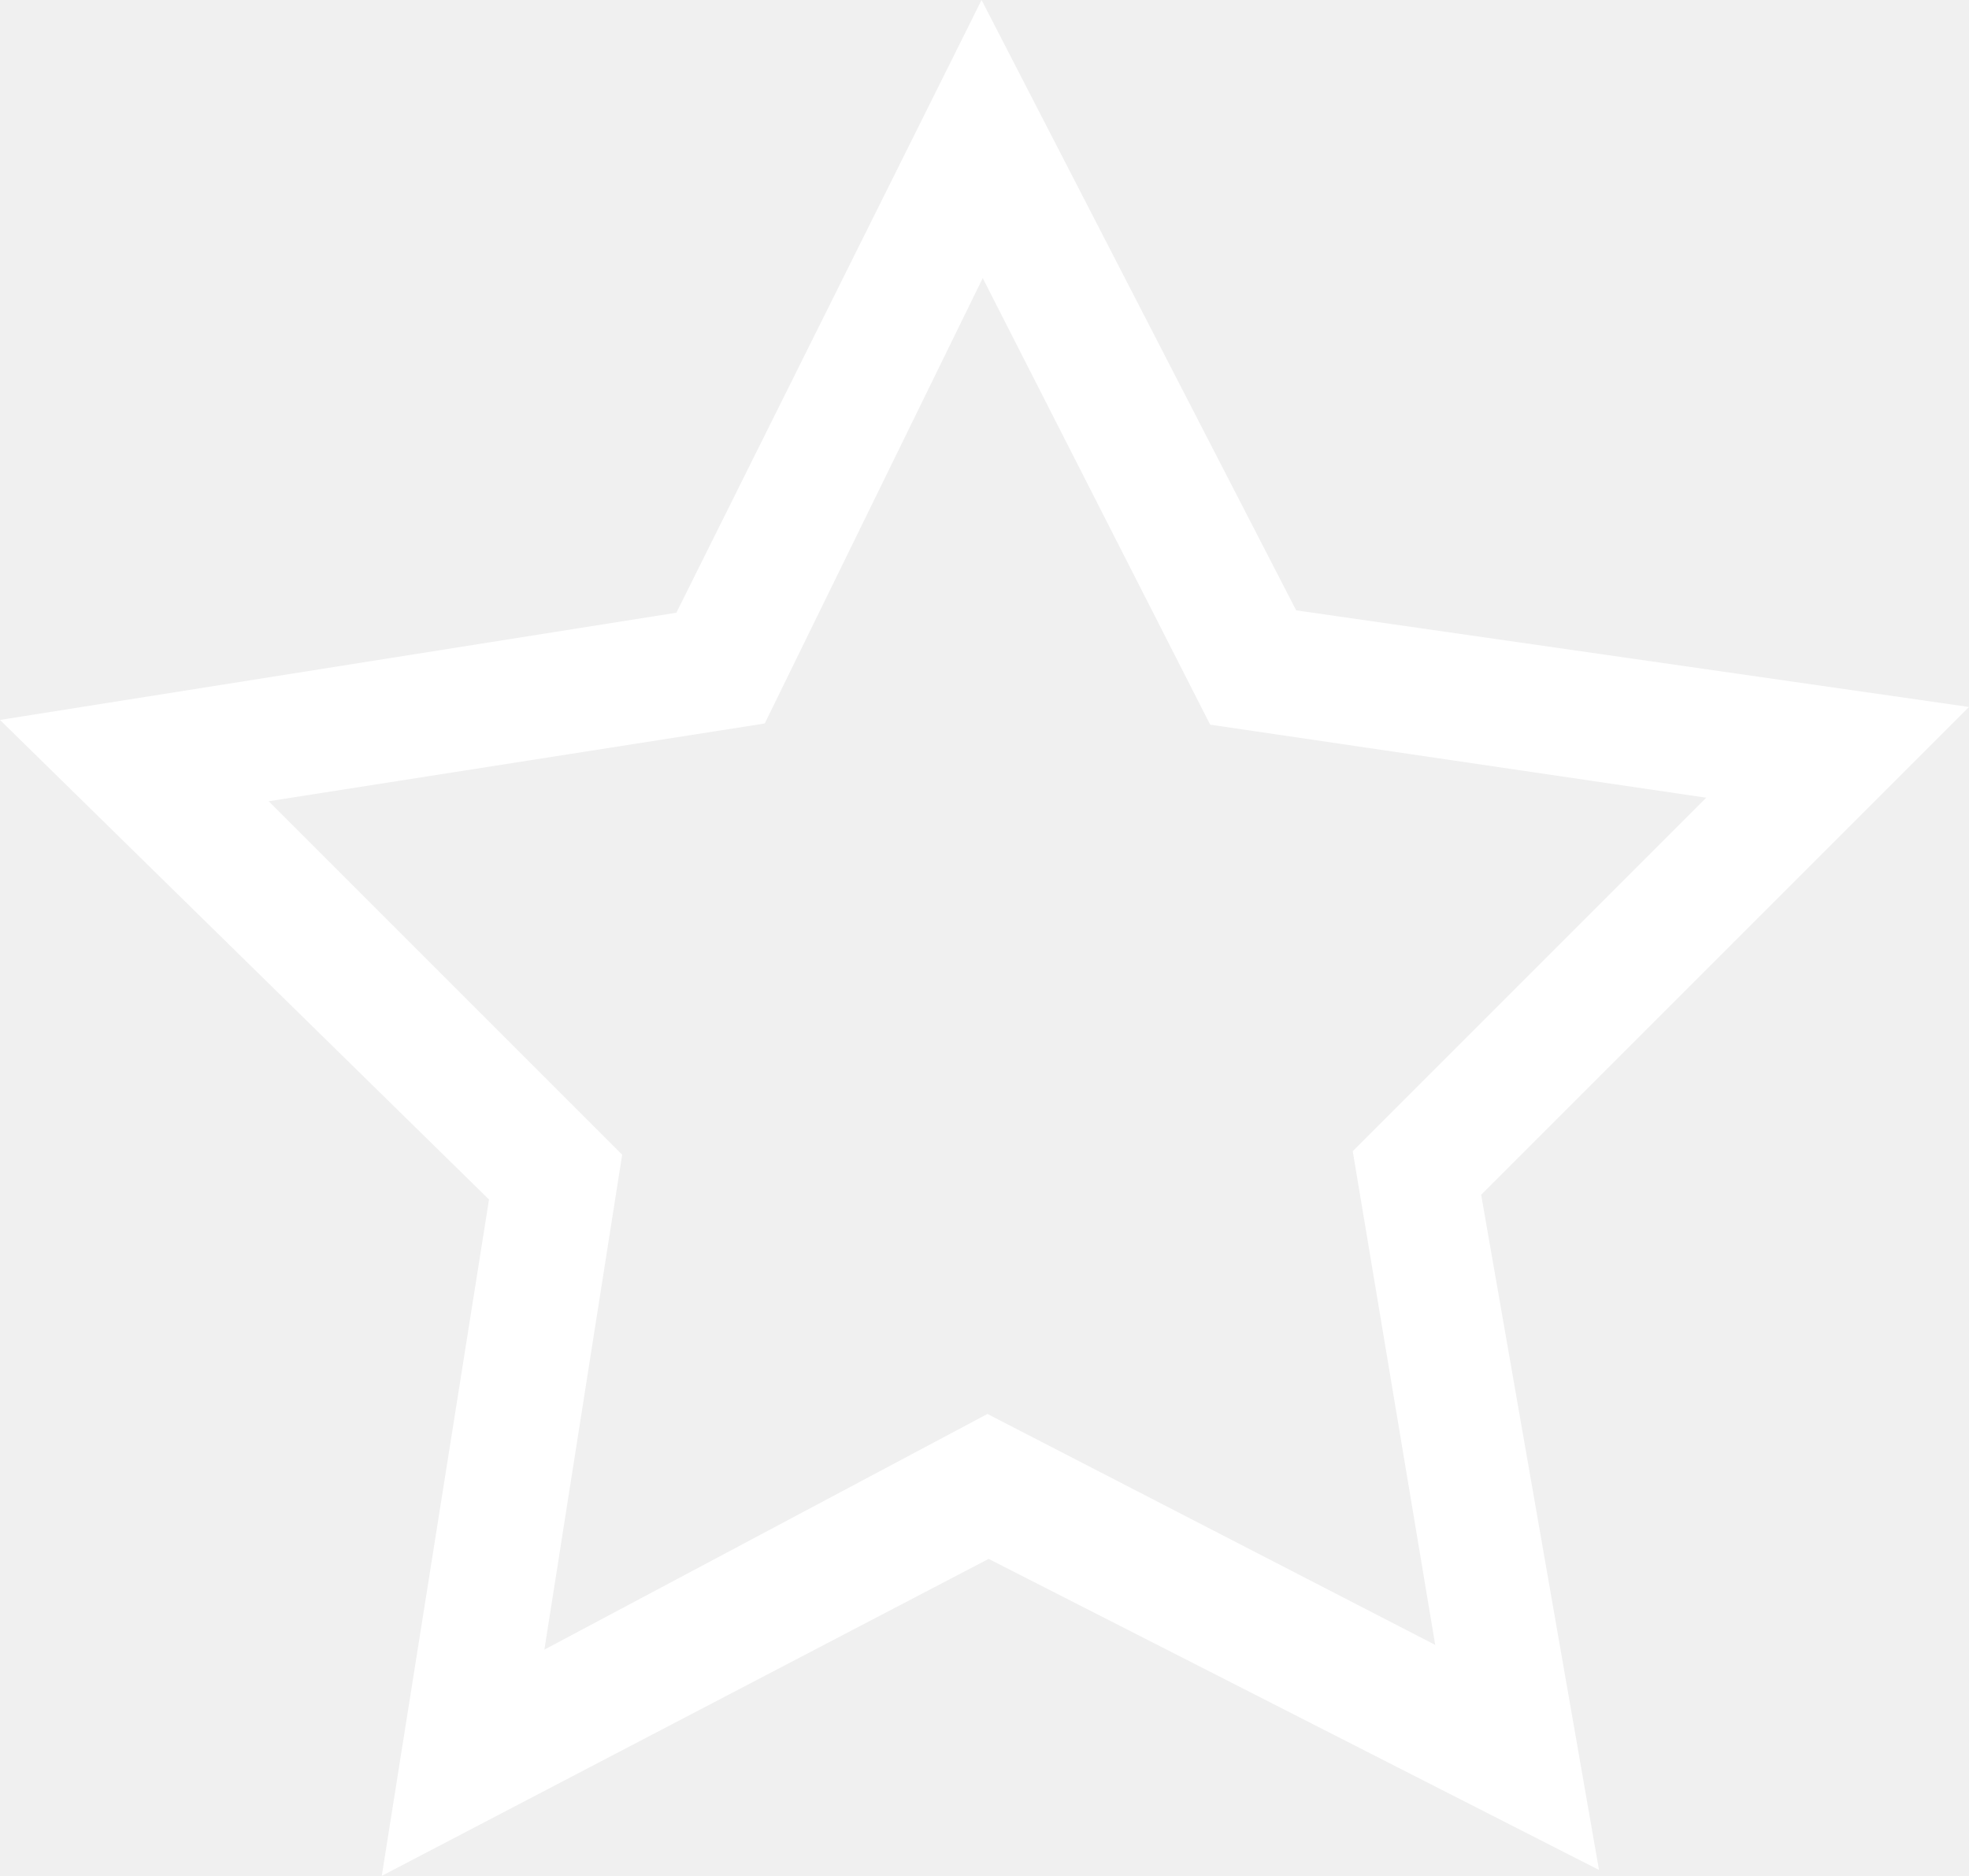
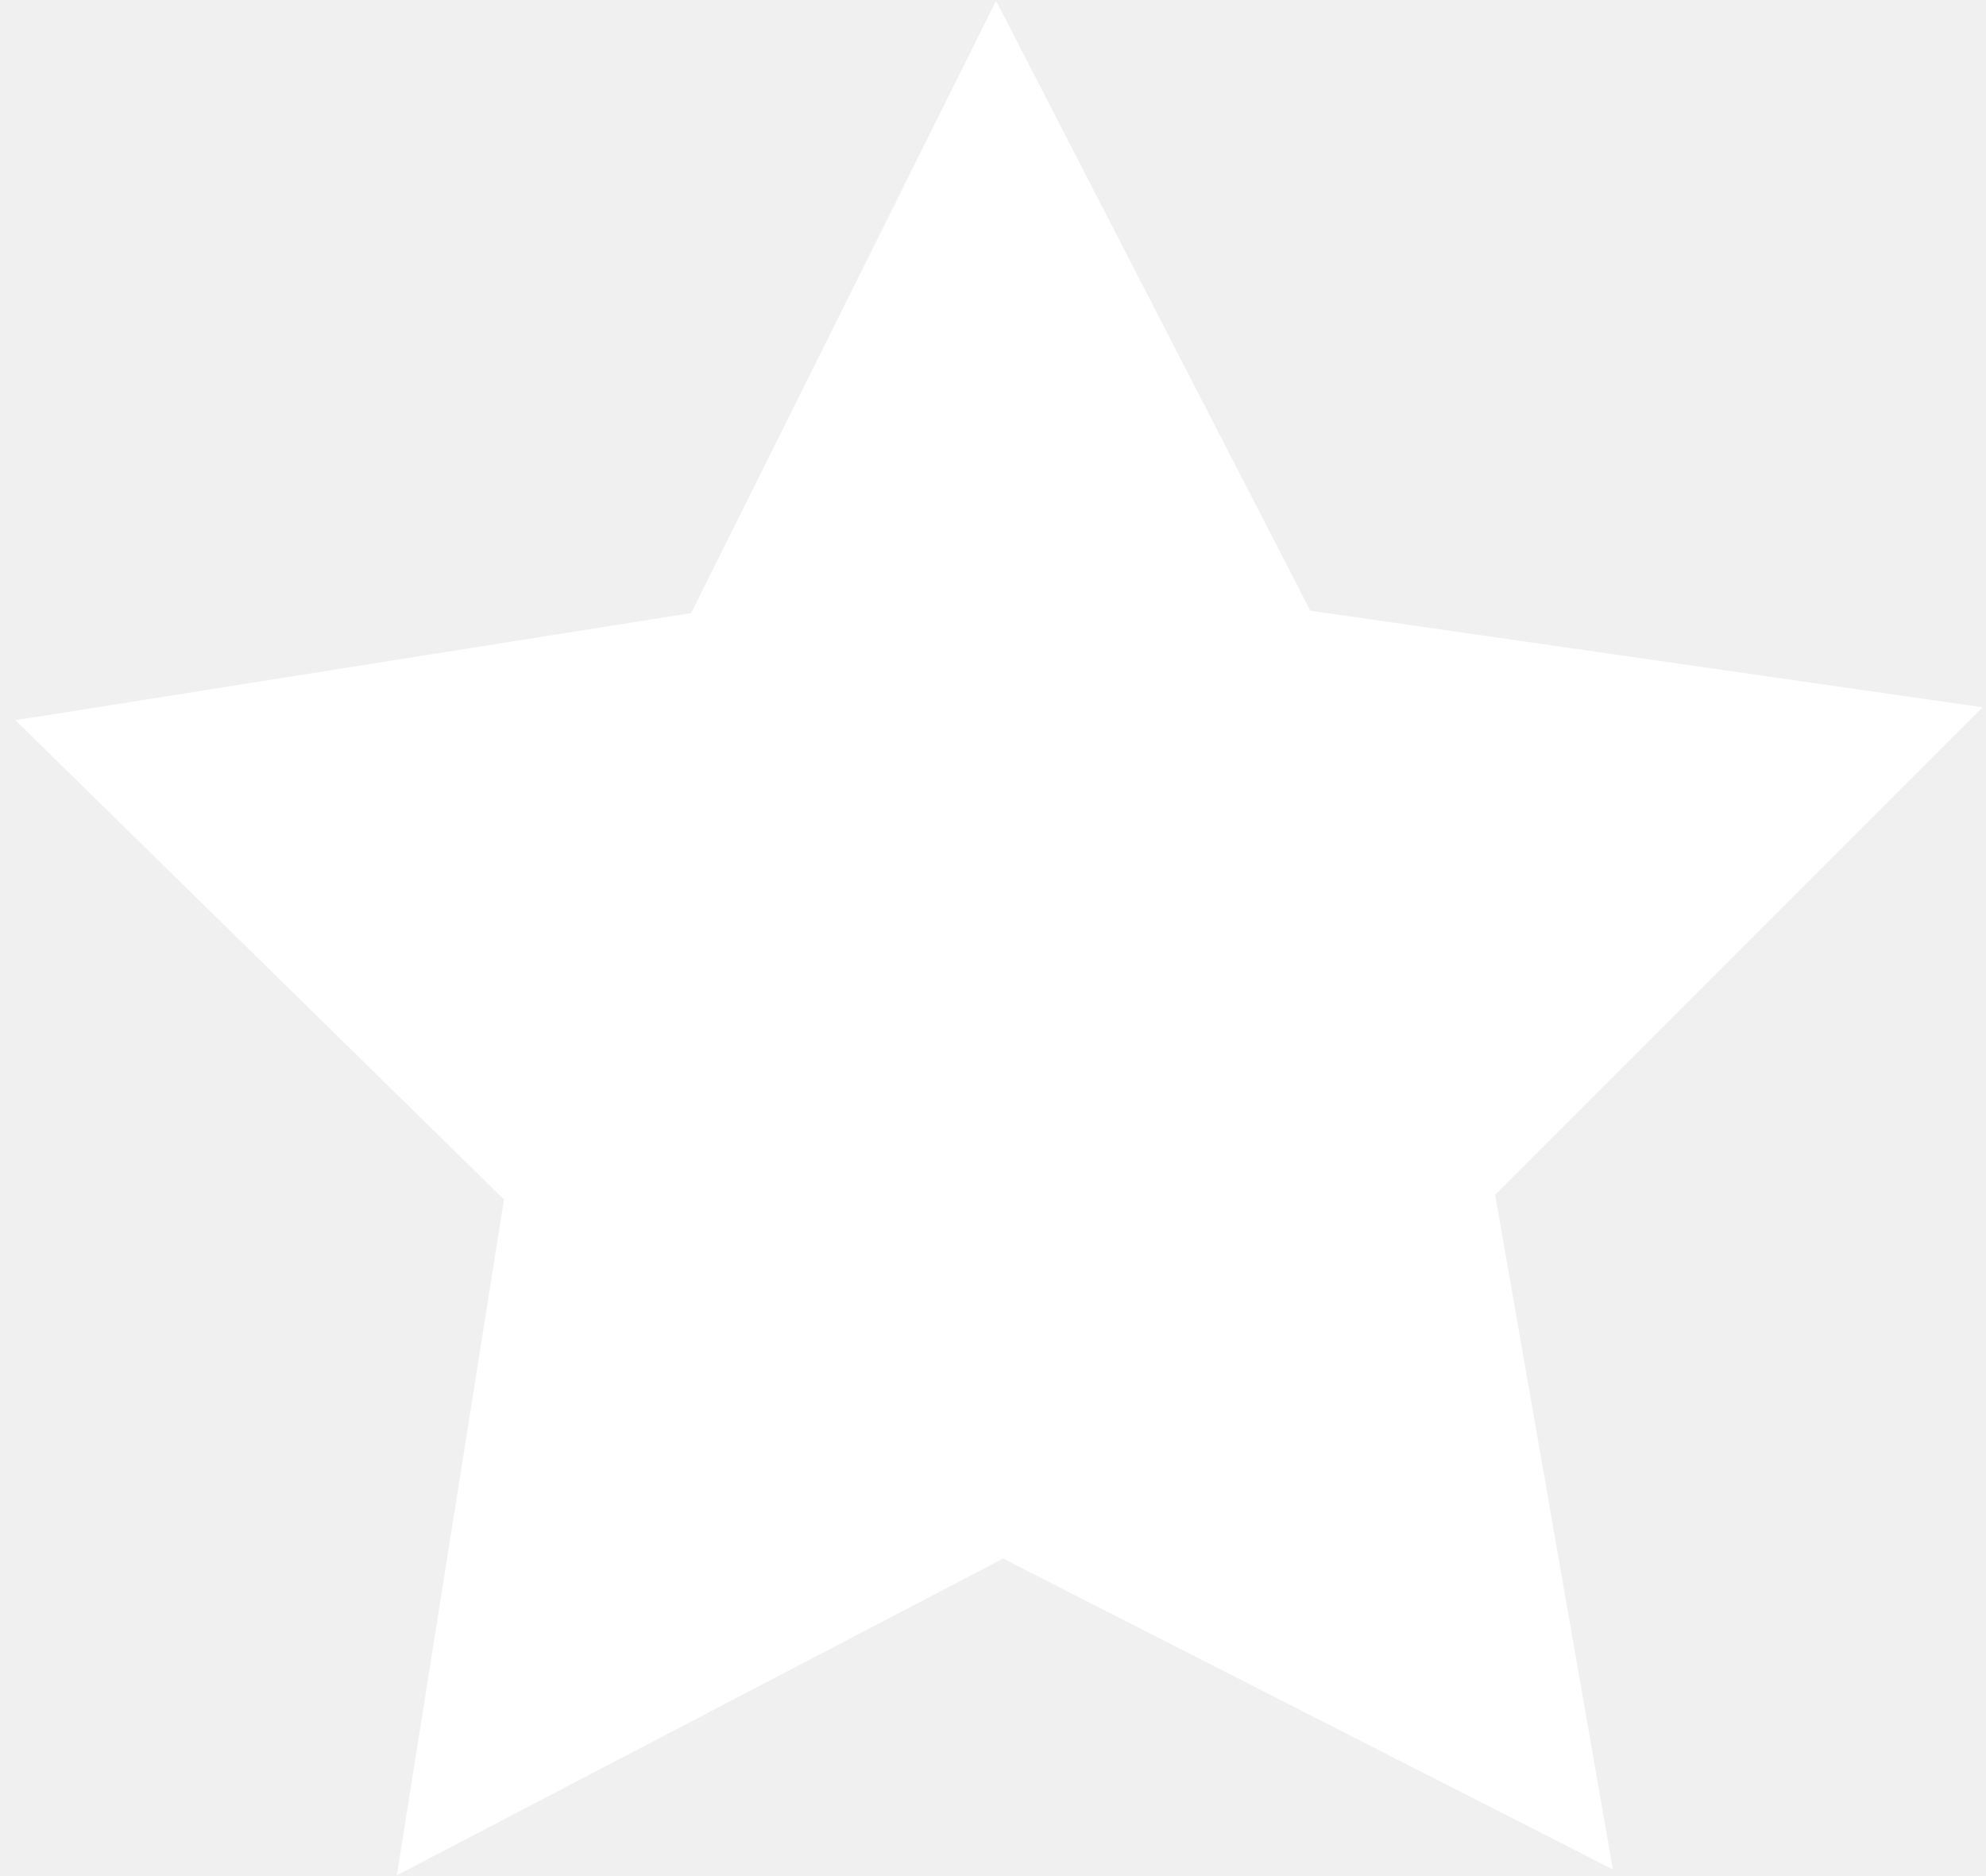
- <svg xmlns="http://www.w3.org/2000/svg" viewBox="0 0 16.71 15.92">
-   <defs>
-     <style>.cls-1{fill:#fff;}</style>
-   </defs>
-   <g id="Layer_2" data-name="Layer 2">
-     <g id="Layer_2-2" data-name="Layer 2">
-       <path class="cls-1" d="M16.71,6,11,5.18,8.33,0,5.74,5.2,0,6.11l4.15,4.07-.91,5.74,5.15-2.69,5.18,2.64-1-5.73ZM8.38,12,4.62,14l.66-4.2-3-3,4.21-.66L8.34,2.36l1.93,3.79,4.21.62-3,3,.7,4.19Z" />
+ <svg xmlns="http://www.w3.org/2000/svg" version="1.1" baseProfile="tiny" id="Capa_1" x="0px" y="0px" viewBox="0 0 1144 1080" xml:space="preserve">
+   <g id="Layer_2">
+     <g id="Layer_2-2">
+       <path fill="#FFFFFF" d="M1142,407.33l-387.19-55.6L573.76,0.47L398.13,353.08L8.9,414.79l281.41,275.99L228.6,1080l349.22-182.41    l351.25,179.02l-67.81-388.55L1142,407.33z" />
    </g>
  </g>
</svg>
